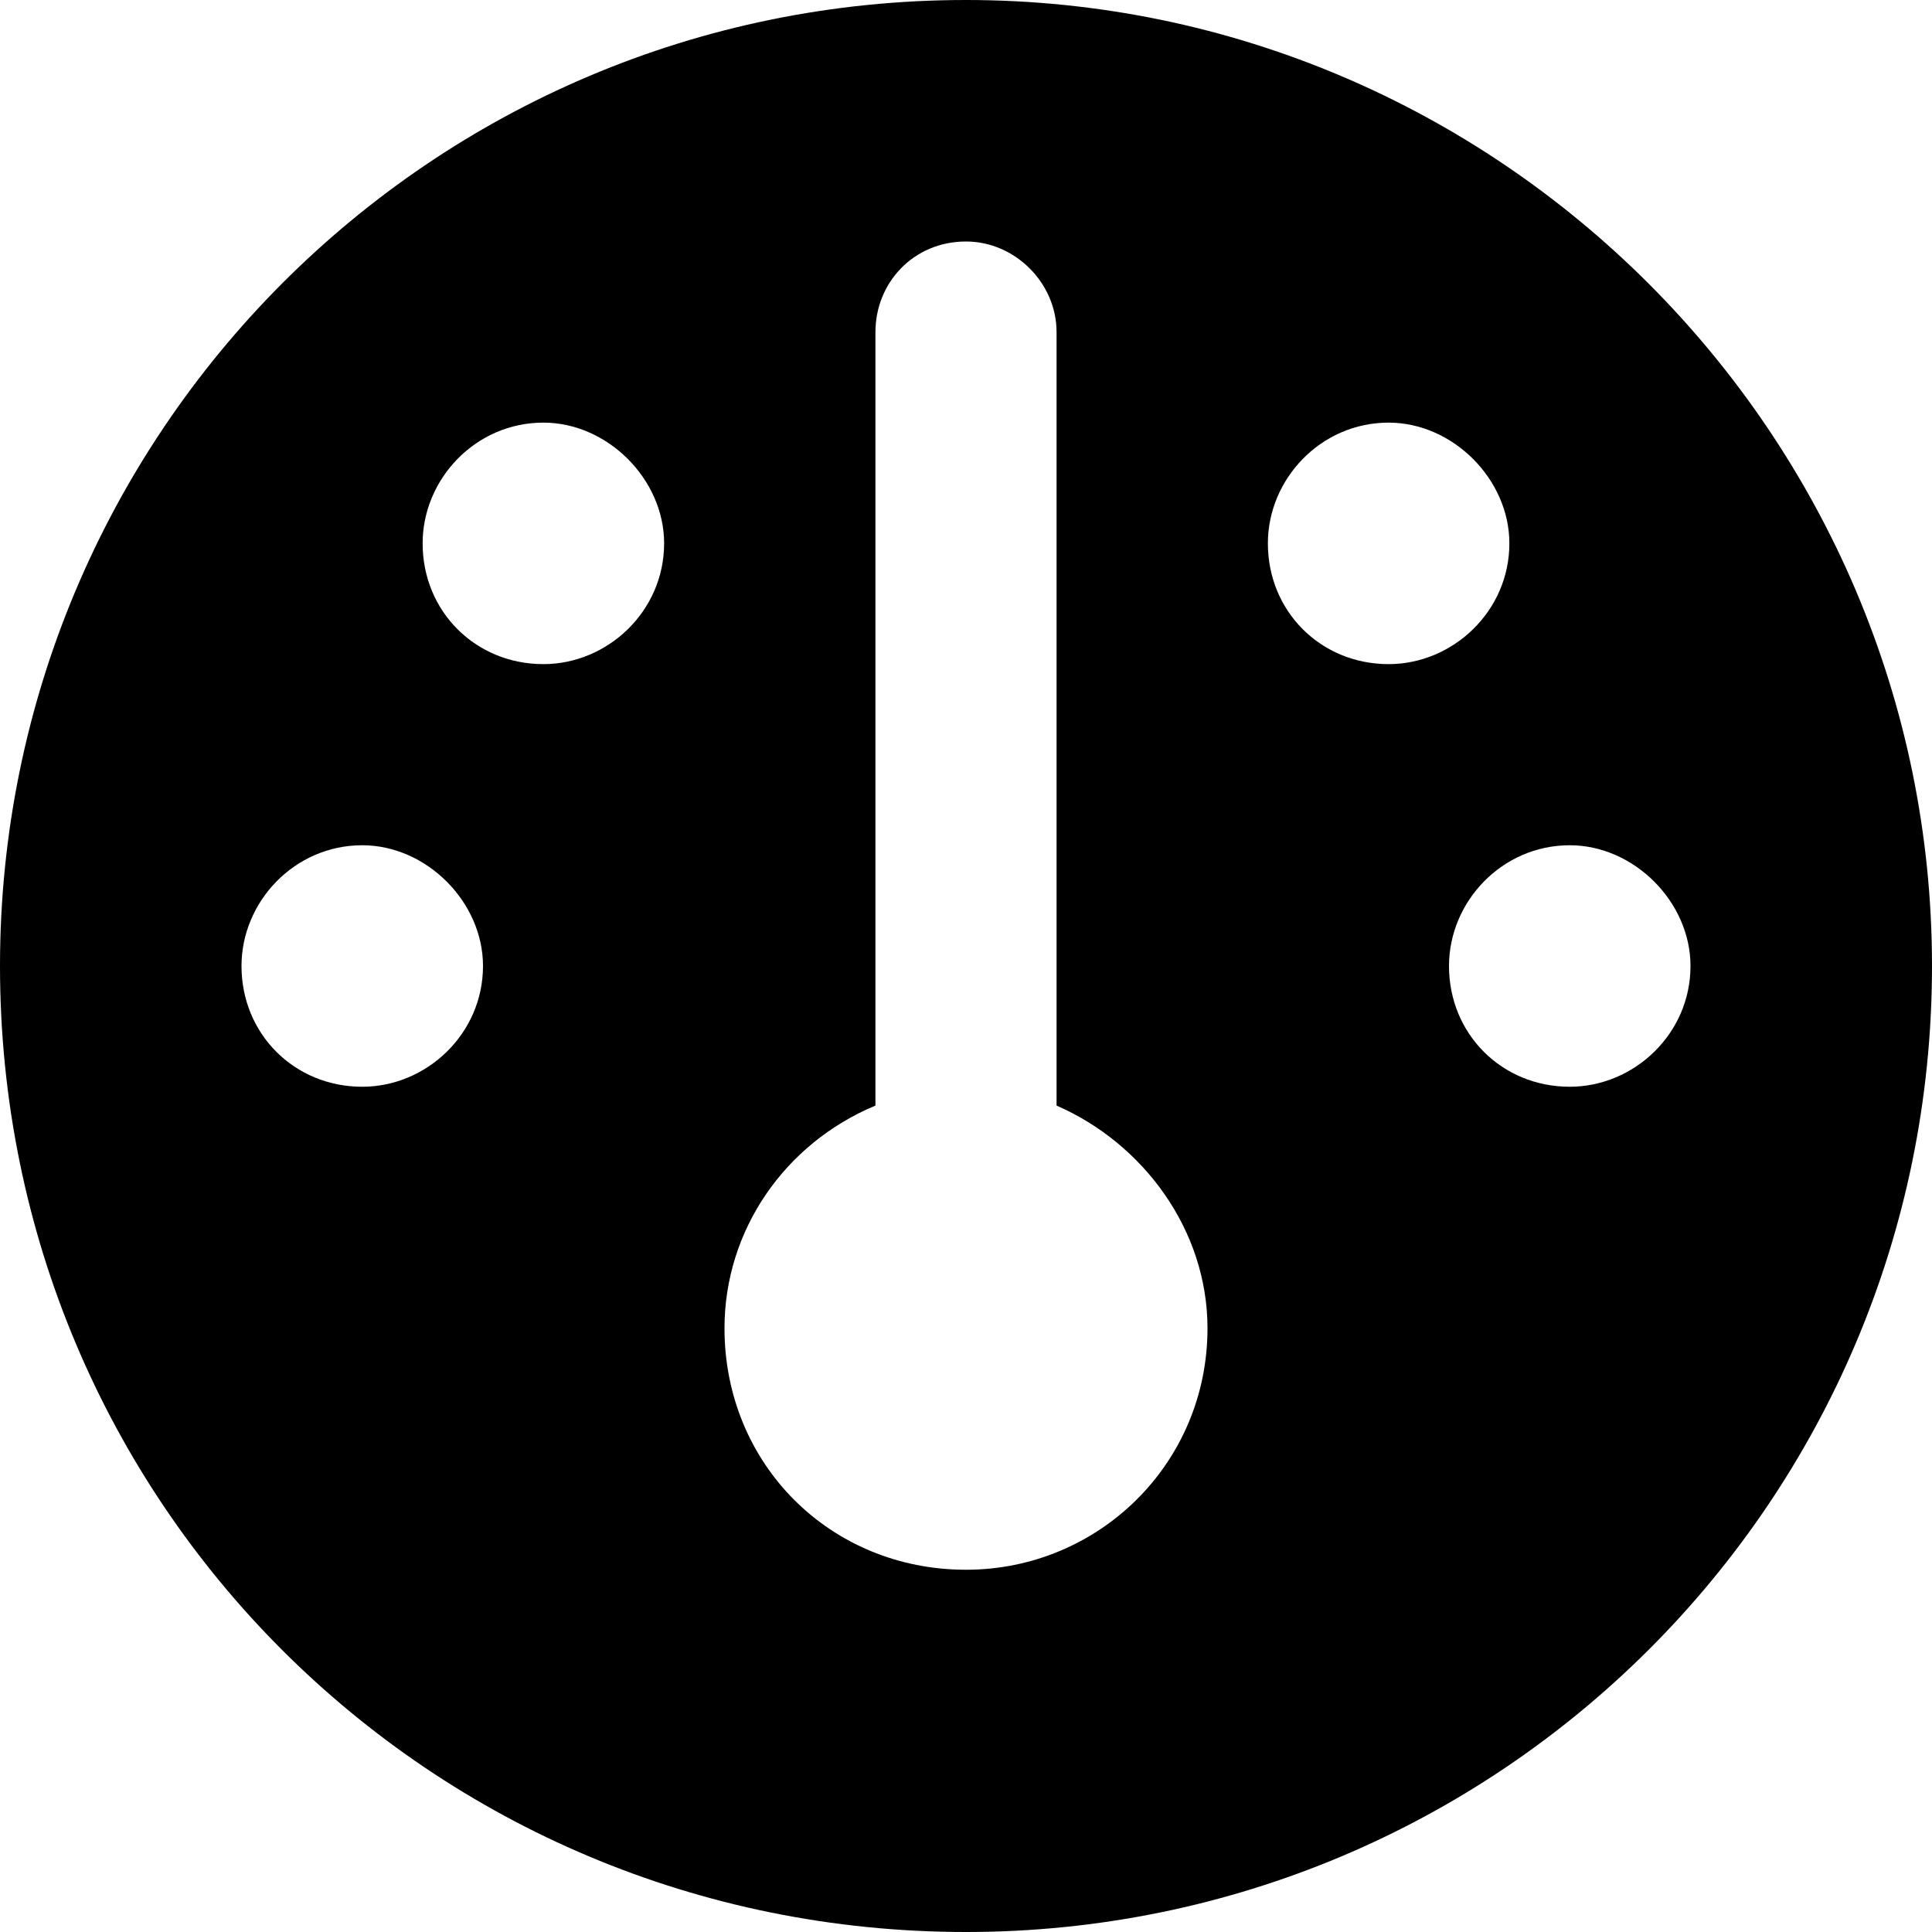
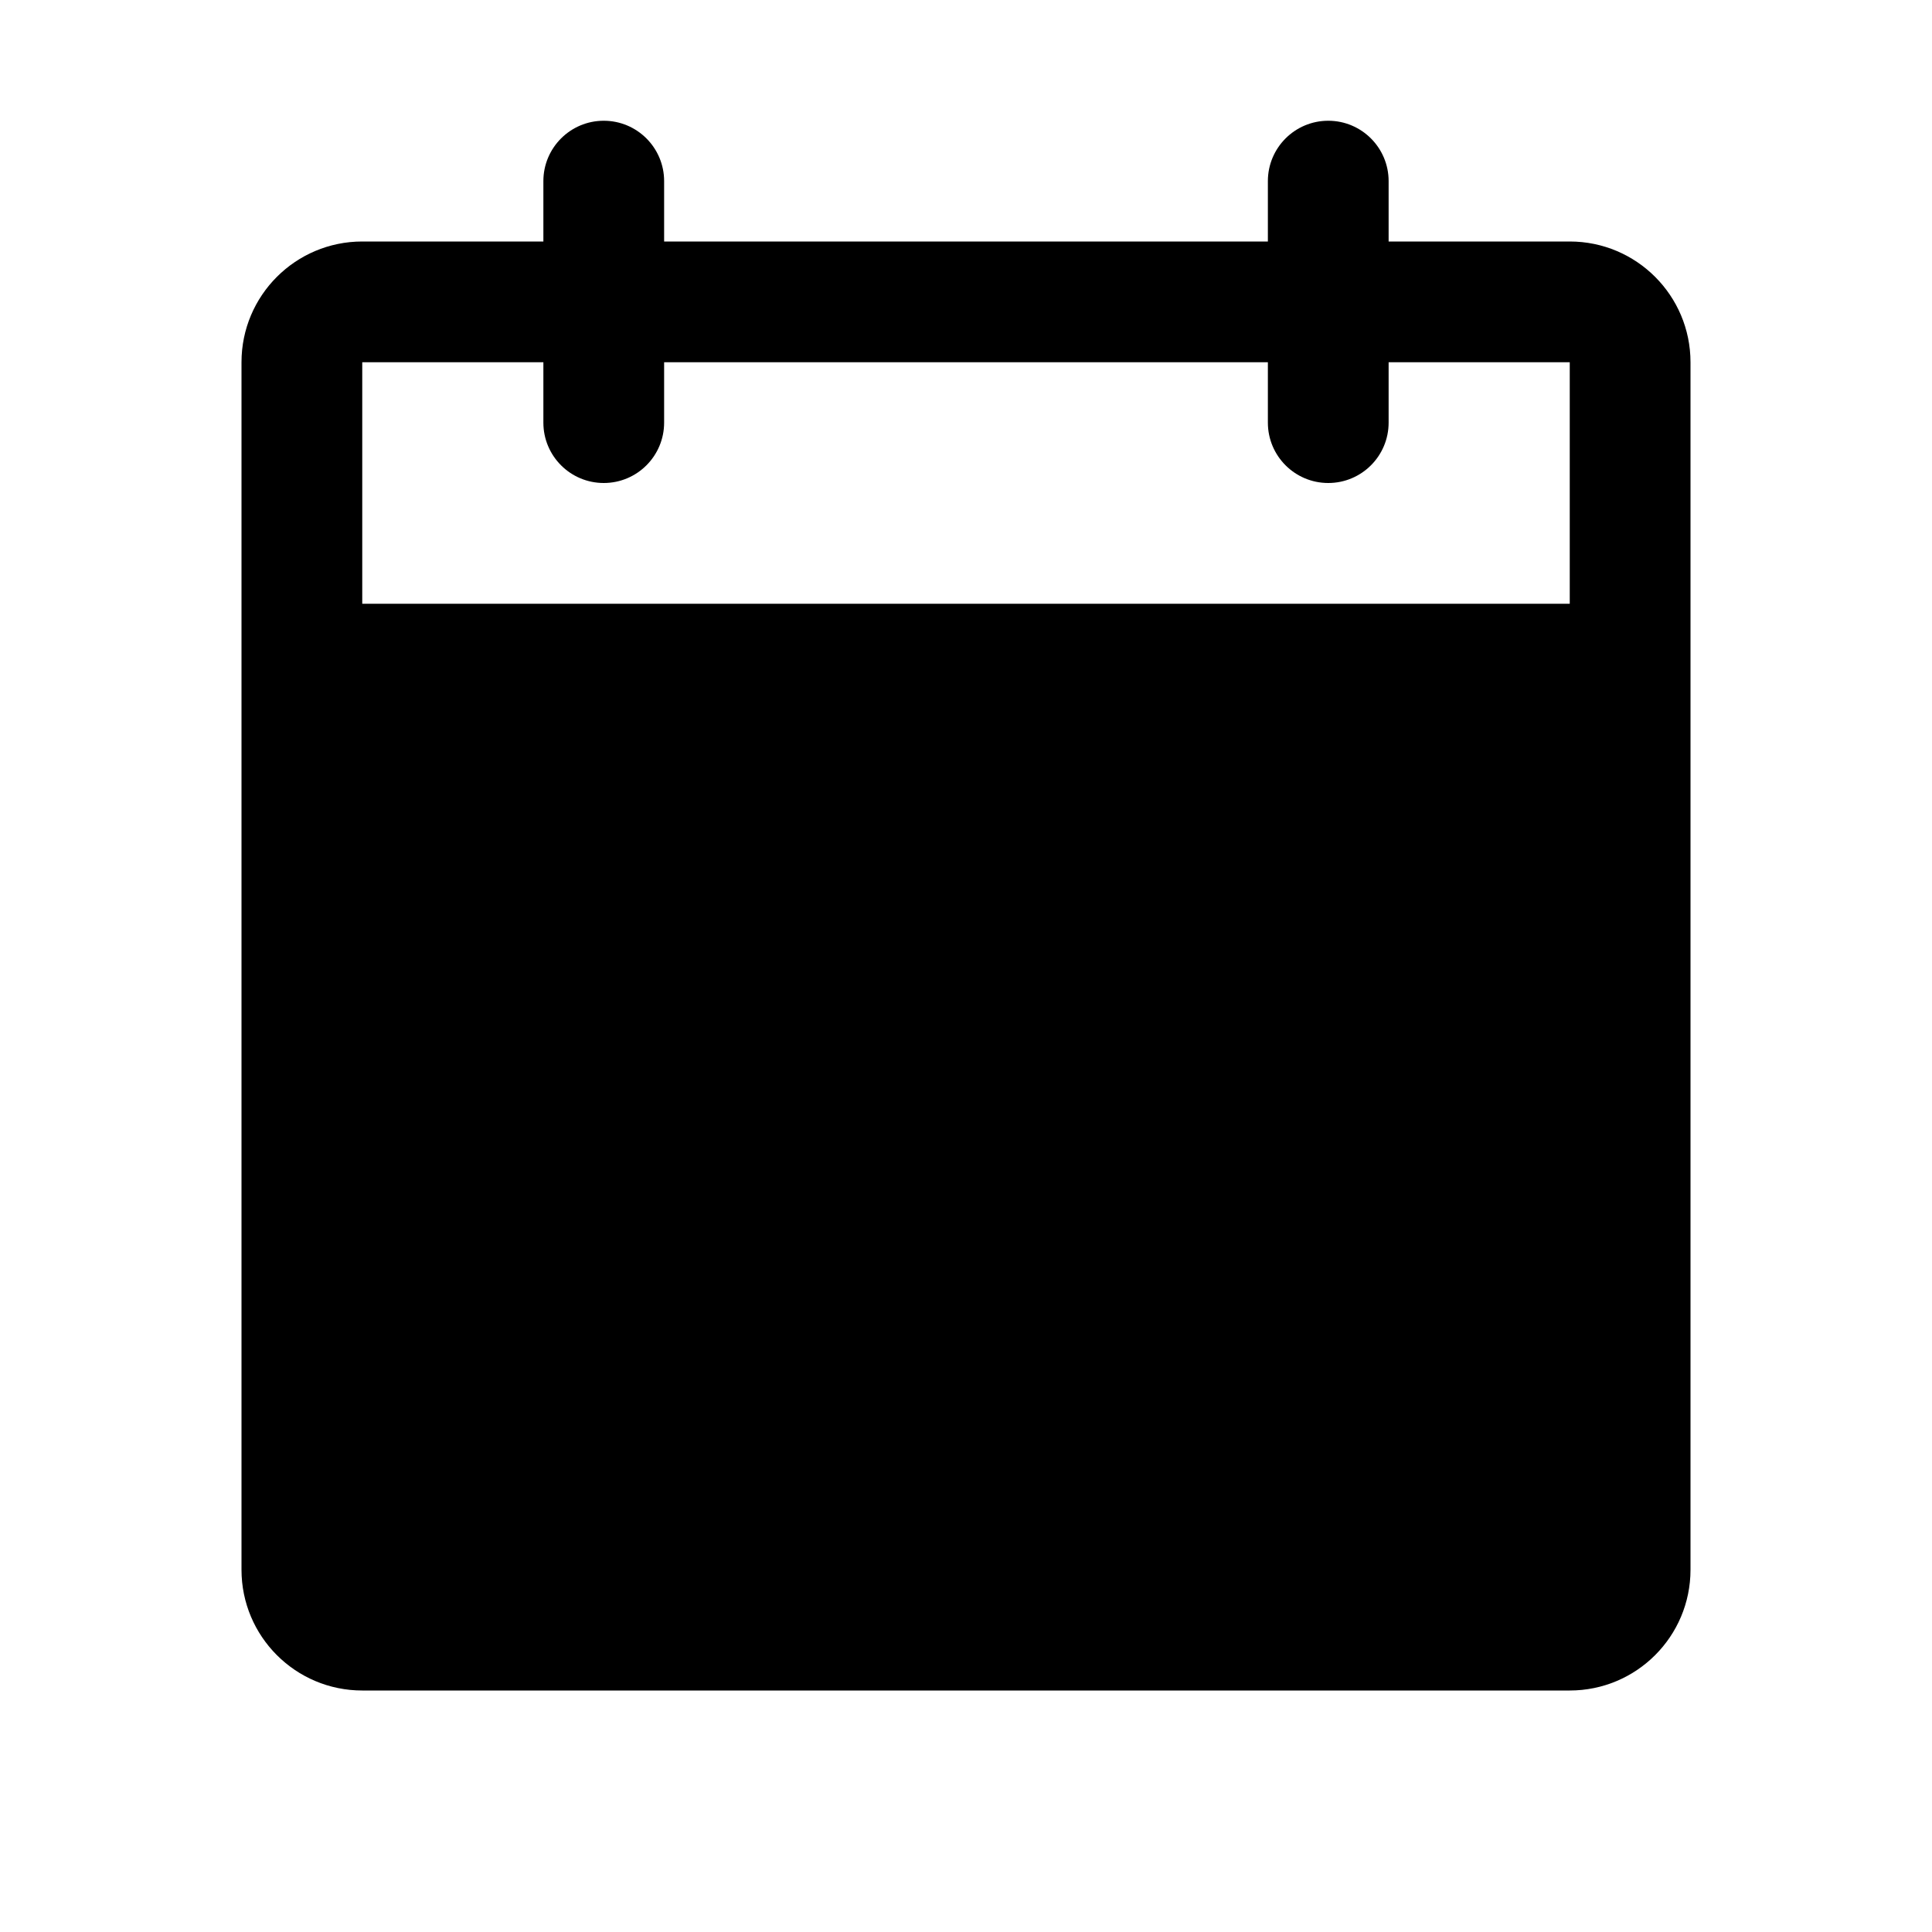
- <svg xmlns="http://www.w3.org/2000/svg" viewBox="0 0 24 24" fill="none">
-   <path d="M24 12C24 18.656 18.609 24 12 24C5.344 24 0 18.656 0 12C0 5.391 5.344 0 12 0C18.609 0 24 5.391 24 12ZM15 16.5C15 15.281 14.203 14.203 13.125 13.734V4.125C13.125 3.516 12.609 3 12 3C11.344 3 10.875 3.516 10.875 4.125V13.734C9.75 14.203 9 15.281 9 16.5C9 18.188 10.312 19.5 12 19.5C13.641 19.5 15 18.188 15 16.5ZM6.75 8.25C7.547 8.25 8.25 7.594 8.25 6.75C8.25 5.953 7.547 5.25 6.75 5.25C5.906 5.25 5.25 5.953 5.25 6.75C5.25 7.594 5.906 8.25 6.75 8.25ZM6 12C6 11.203 5.297 10.5 4.5 10.5C3.656 10.5 3 11.203 3 12C3 12.844 3.656 13.5 4.5 13.5C5.297 13.5 6 12.844 6 12ZM19.5 13.5C20.297 13.5 21 12.844 21 12C21 11.203 20.297 10.5 19.5 10.5C18.656 10.5 18 11.203 18 12C18 12.844 18.656 13.5 19.5 13.5ZM18.75 6.75C18.75 5.953 18.047 5.25 17.25 5.25C16.406 5.25 15.75 5.953 15.75 6.75C15.75 7.594 16.406 8.25 17.25 8.25C18.047 8.25 18.75 7.594 18.75 6.75Z" fill="currentColor" />
+ <svg xmlns="http://www.w3.org/2000/svg" viewBox="0 0 256 256" fill="currentColor">
+   <path d="M208,32H184V24a8,8,0,0,0-16,0v8H88V24a8,8,0,0,0-16,0v8H48A16,16,0,0,0,32,48V208a16,16,0,0,0,16,16H208a16,16,0,0,0,16-16V48A16,16,0,0,0,208,32Zm0,48H48V48H72v8a8,8,0,0,0,16,0V48h80v8a8,8,0,0,0,16,0V48h24Z" />
</svg>
